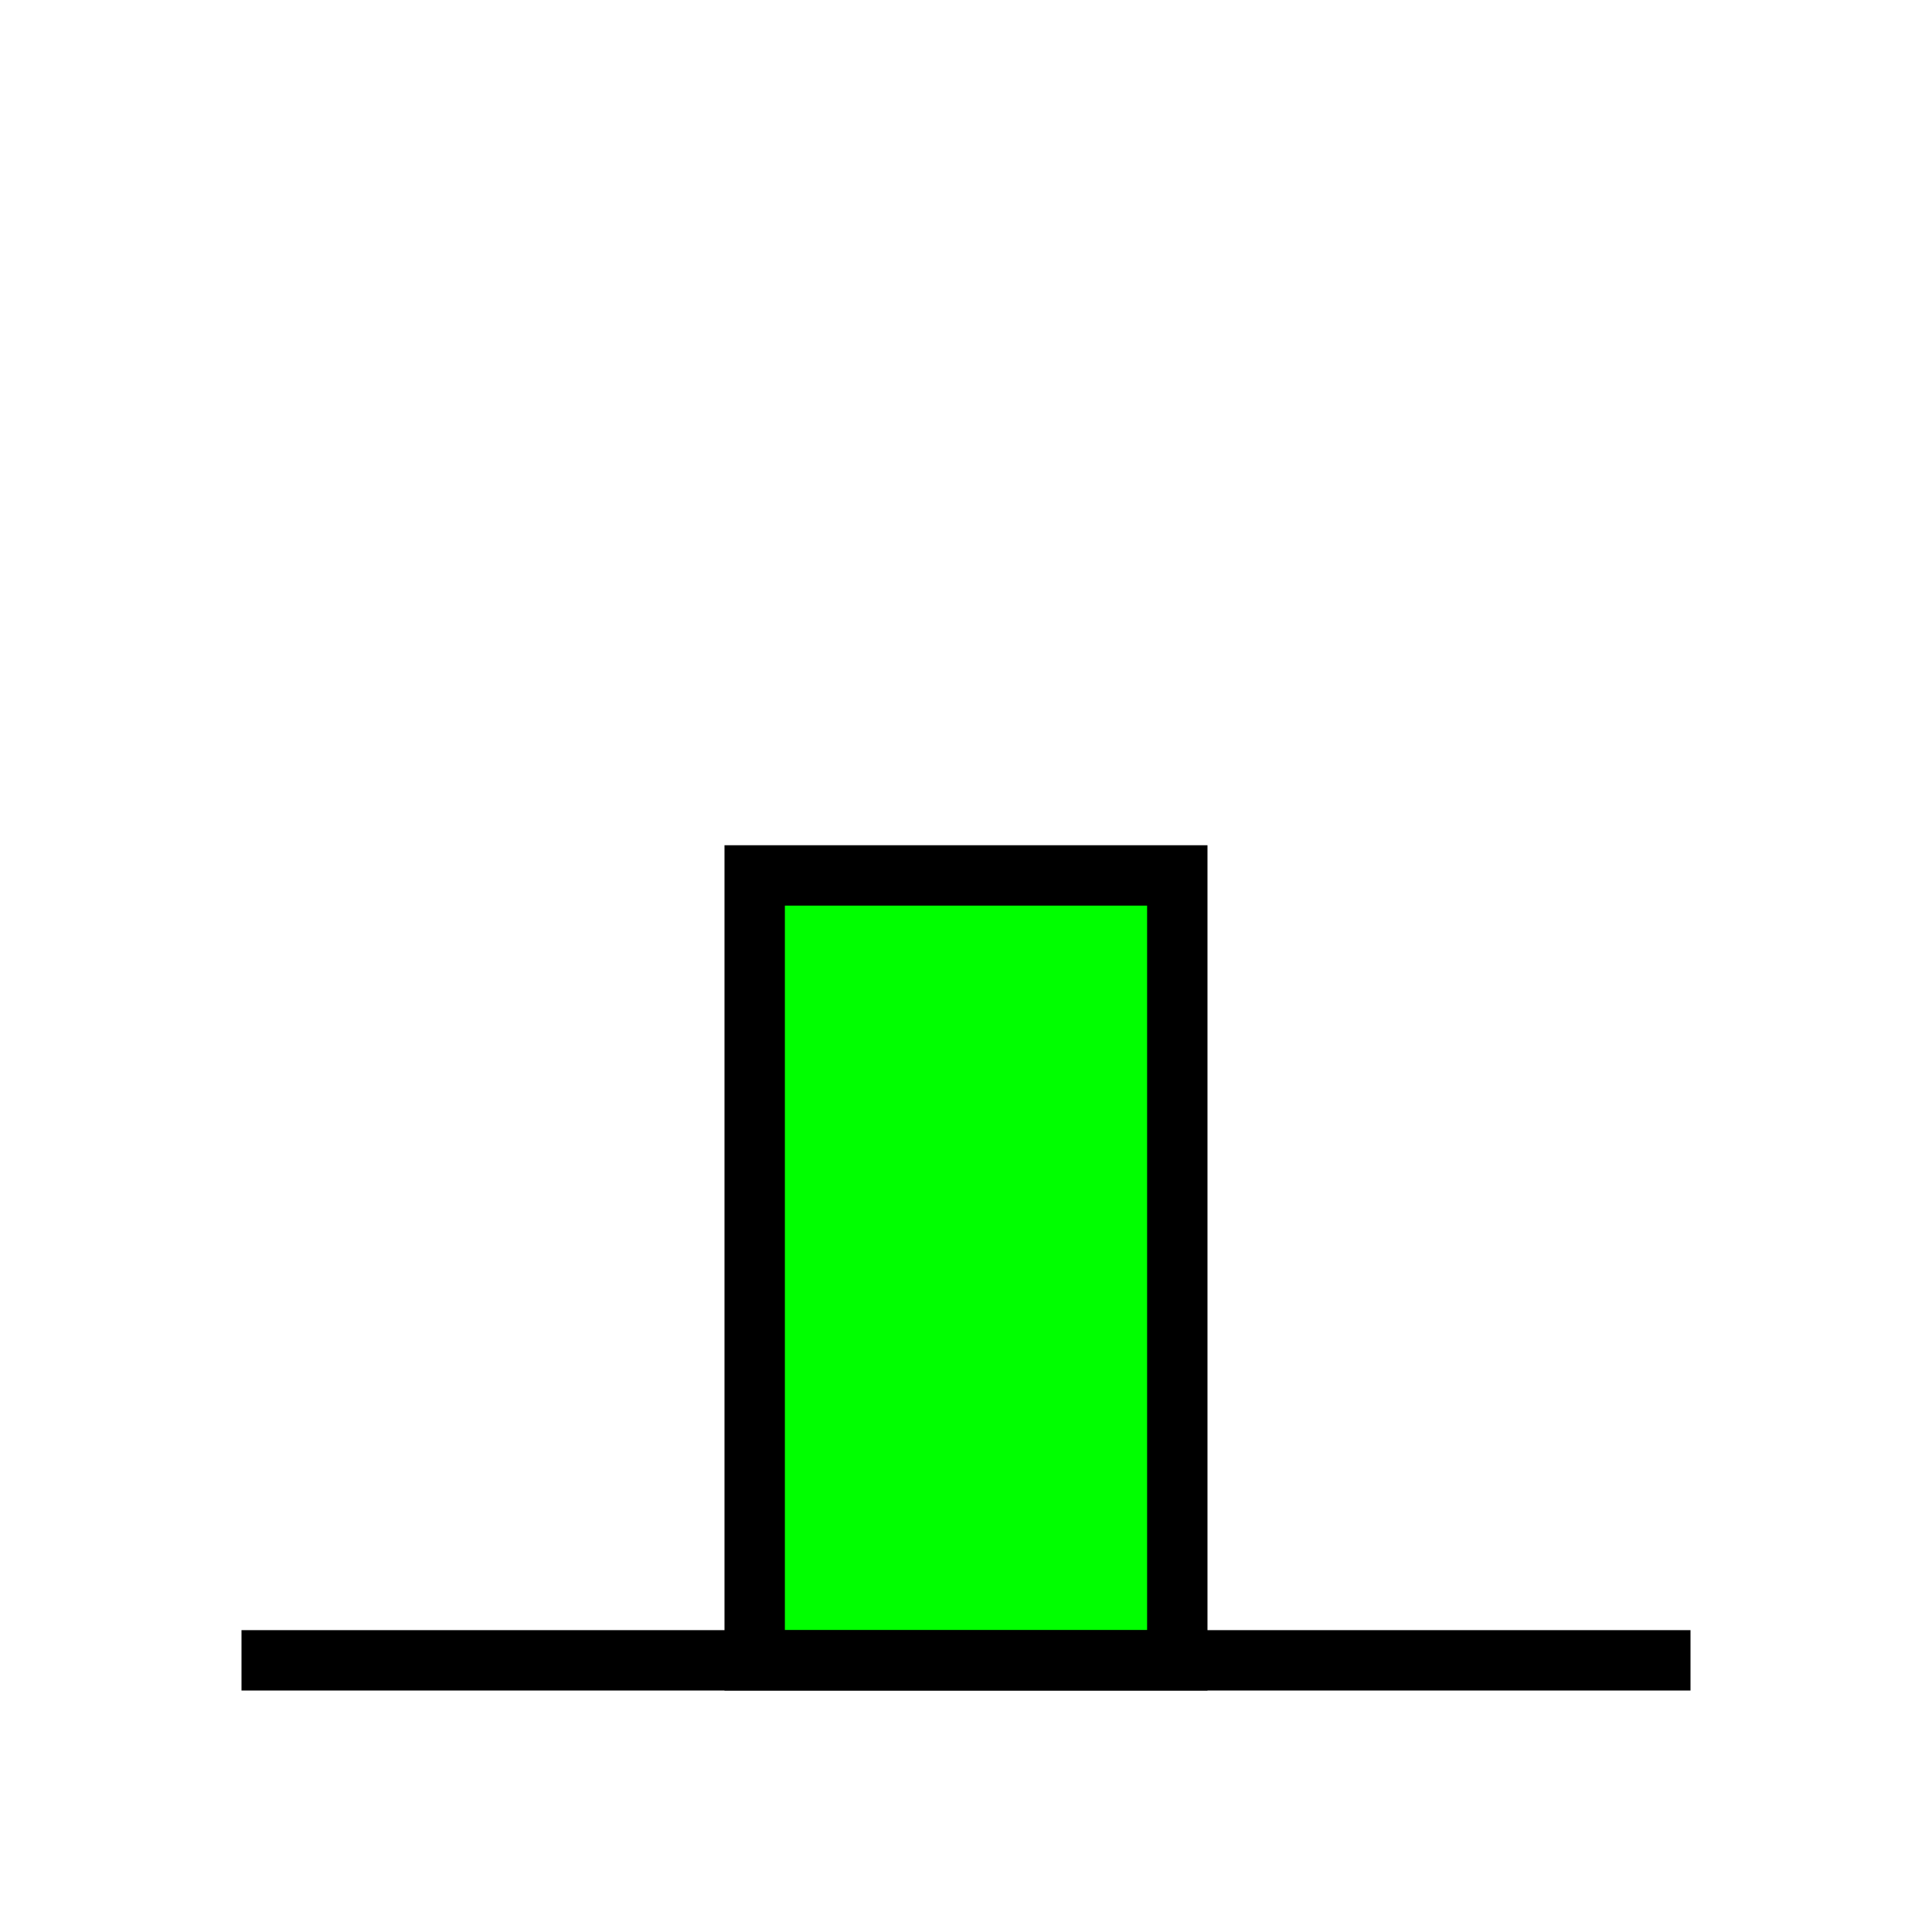
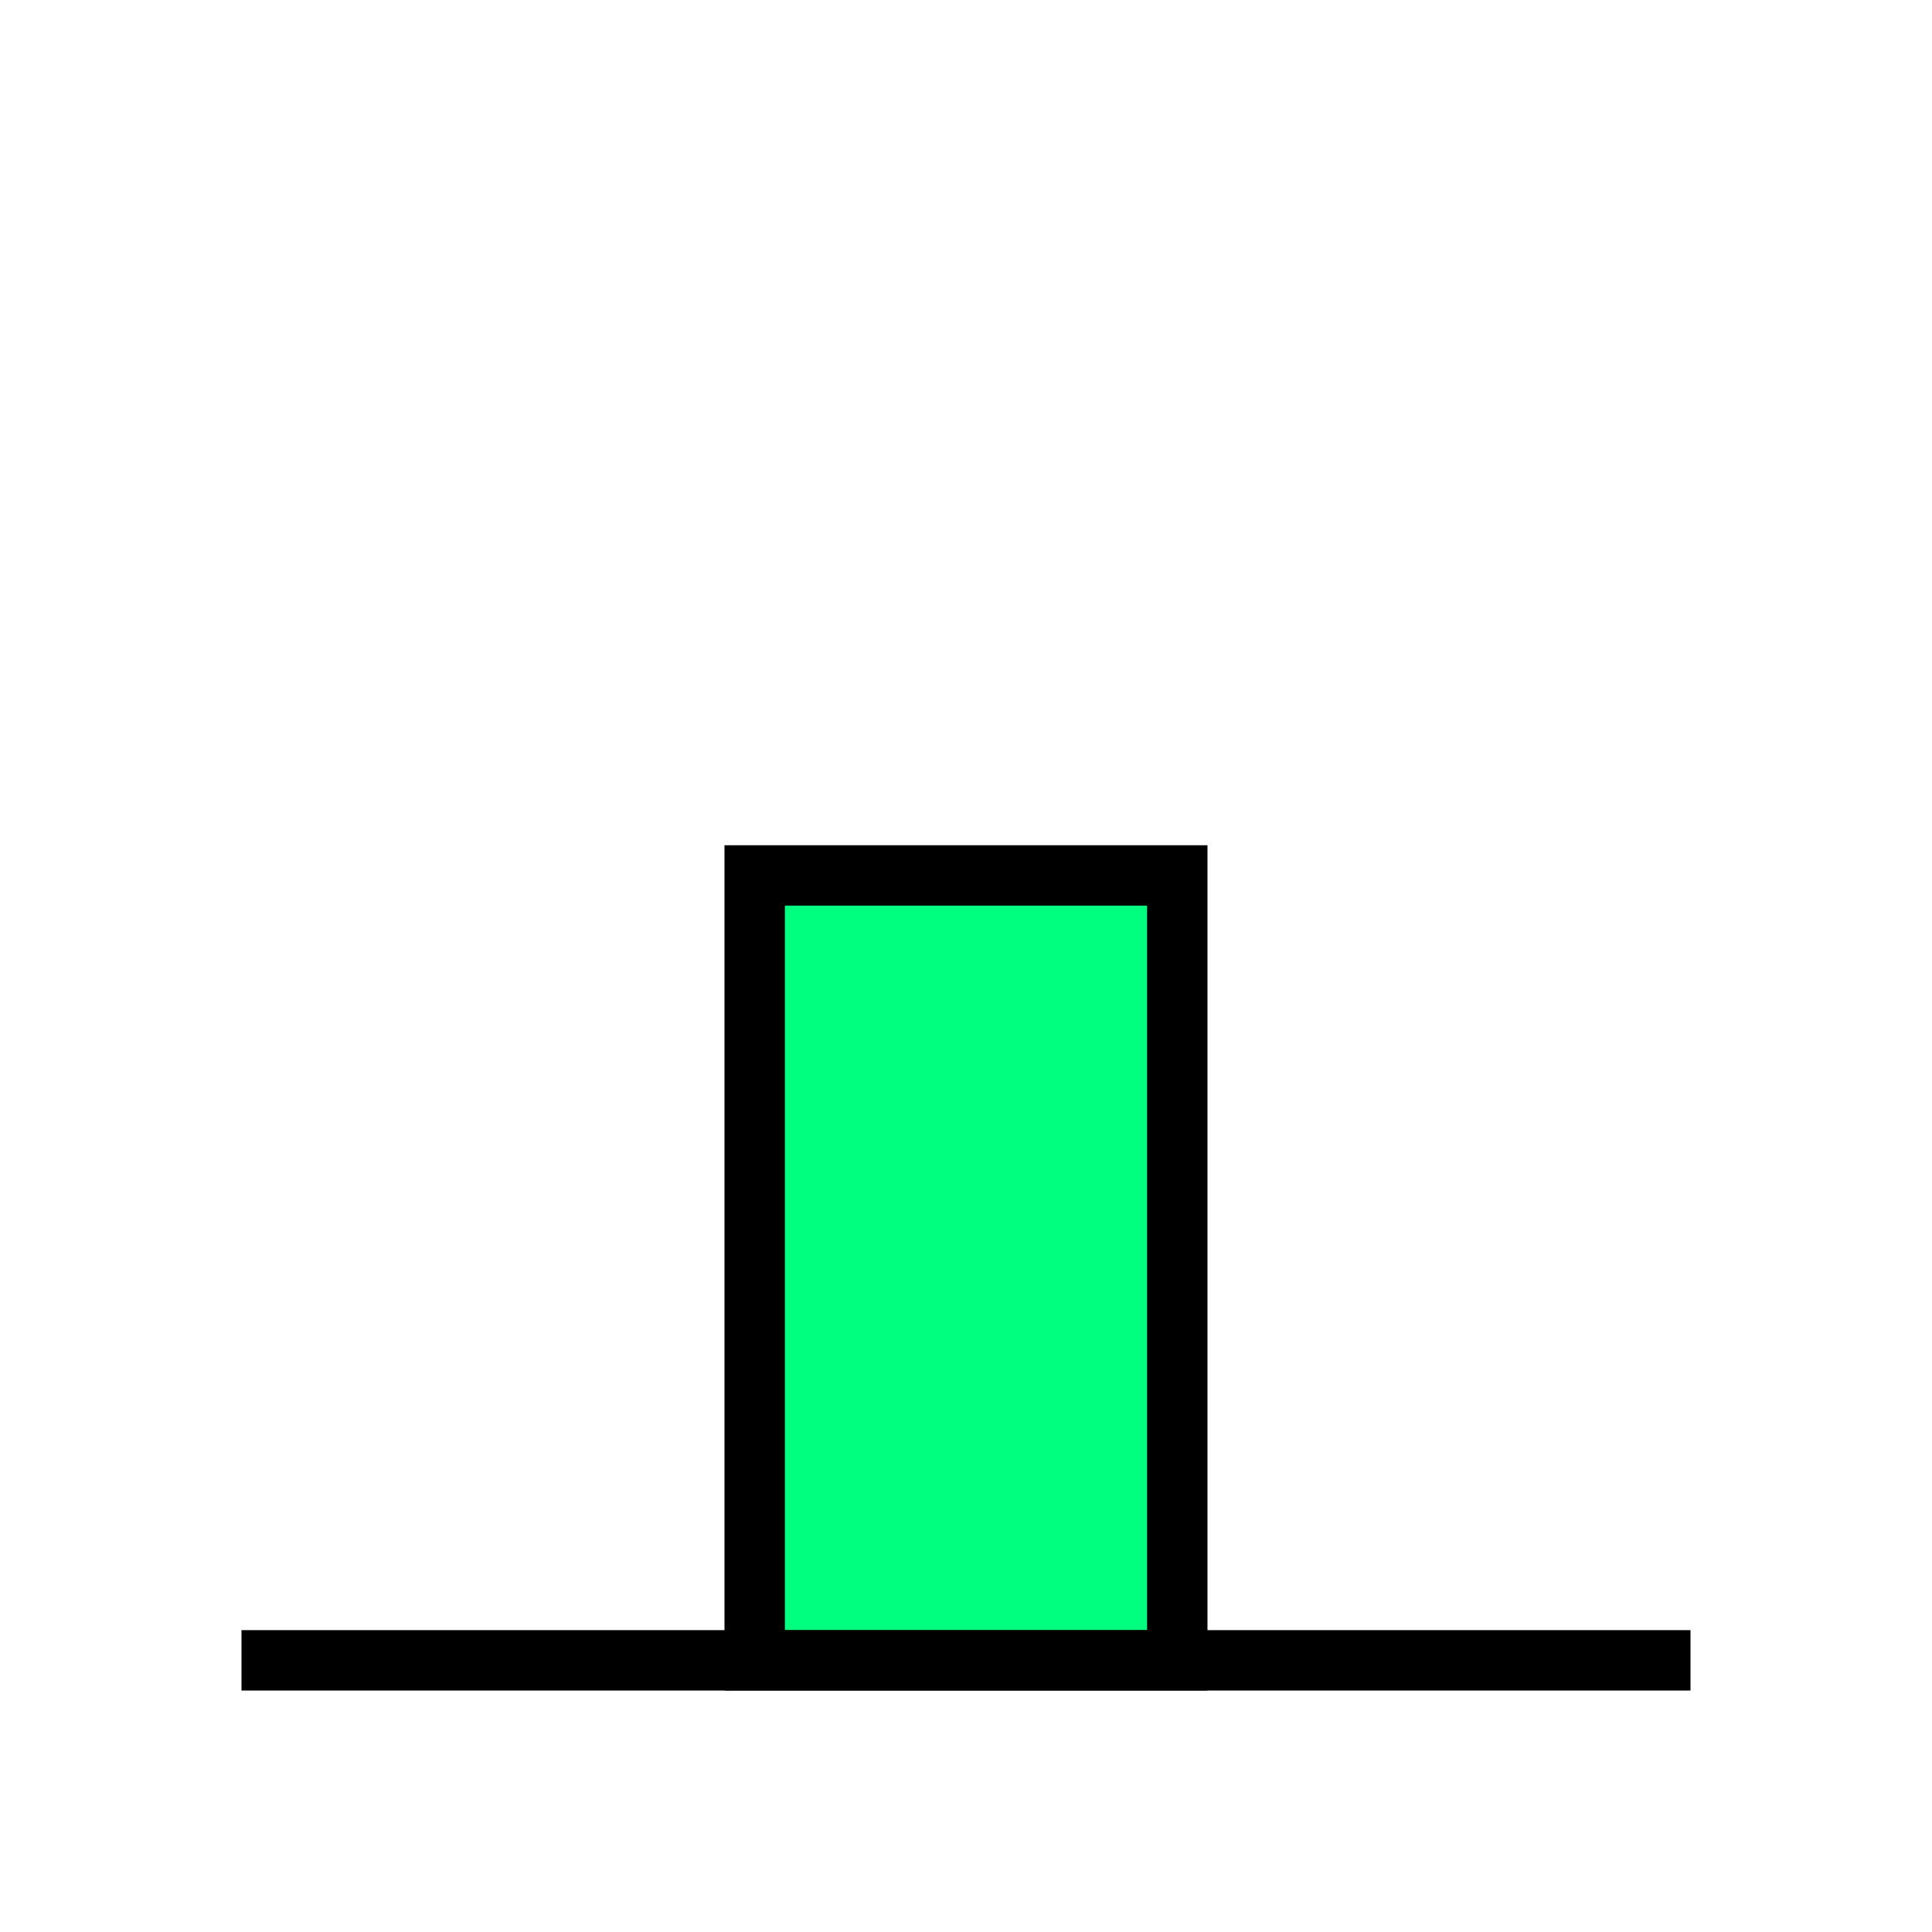
<svg xmlns="http://www.w3.org/2000/svg" width="256" height="256" viewBox="0 0 72.249 72.249" id="svg4295" version="1.1">
  <defs id="defs4323" />
  <g id="g5659" transform="matrix(0,-1,1,0,-1.3962327e-5,72.24888)">
-     <path id="path5644" d="m 39.511,28.222 -29.351,0 0,15.804 29.351,0 z" style="fill:#00ff00;fill-rule:evenodd;stroke:#000000;stroke-width:2.258;stroke-linecap:butt;stroke-linejoin:miter;stroke-miterlimit:4;stroke-dasharray:none;stroke-opacity:1" />
+     <path id="path5644" d="m 39.511,28.222 -29.351,0 0,15.804 29.351,0 z" style="fill:#00ff7f;fill-rule:evenodd;stroke:#000000;stroke-width:2.258;stroke-linecap:butt;stroke-linejoin:miter;stroke-miterlimit:4;stroke-dasharray:none;stroke-opacity:1" />
    <path id="path5657" d="m 10.16,63.218 0,-54.187" style="fill:none;fill-rule:evenodd;stroke:#000000;stroke-width:2.258;stroke-linecap:butt;stroke-linejoin:miter;stroke-miterlimit:4;stroke-dasharray:none;stroke-opacity:1" />
  </g>
</svg>
